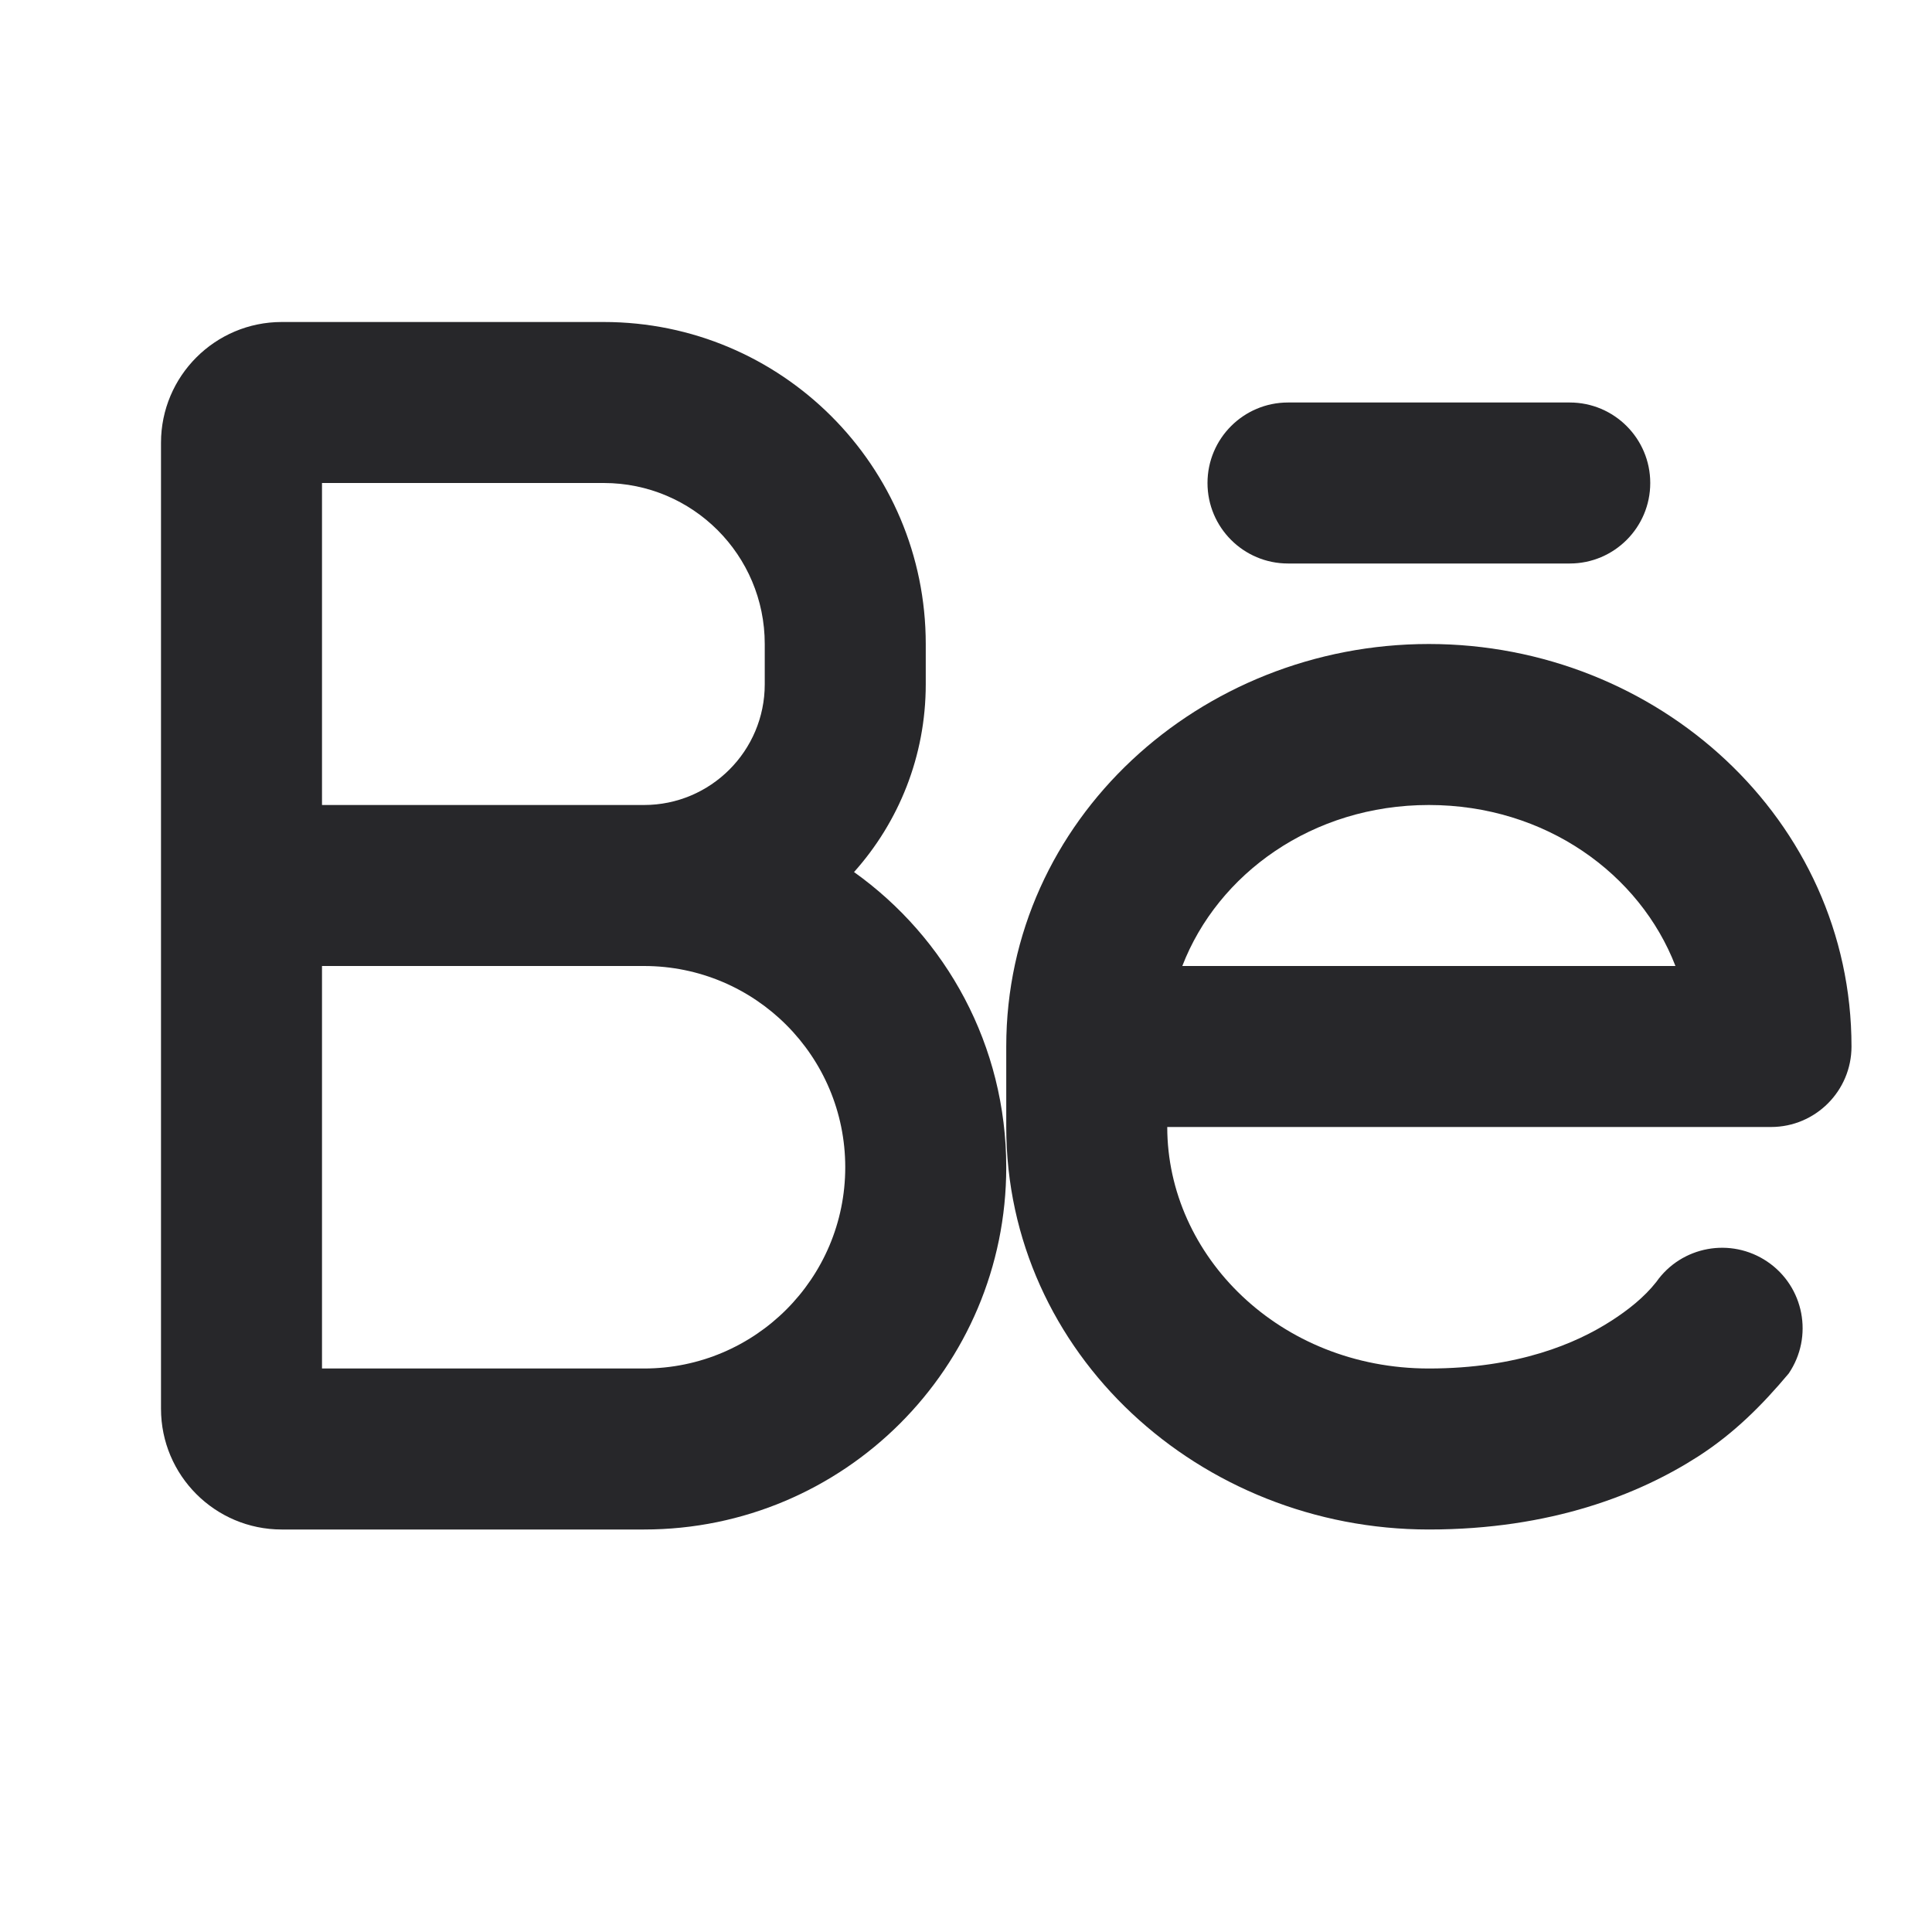
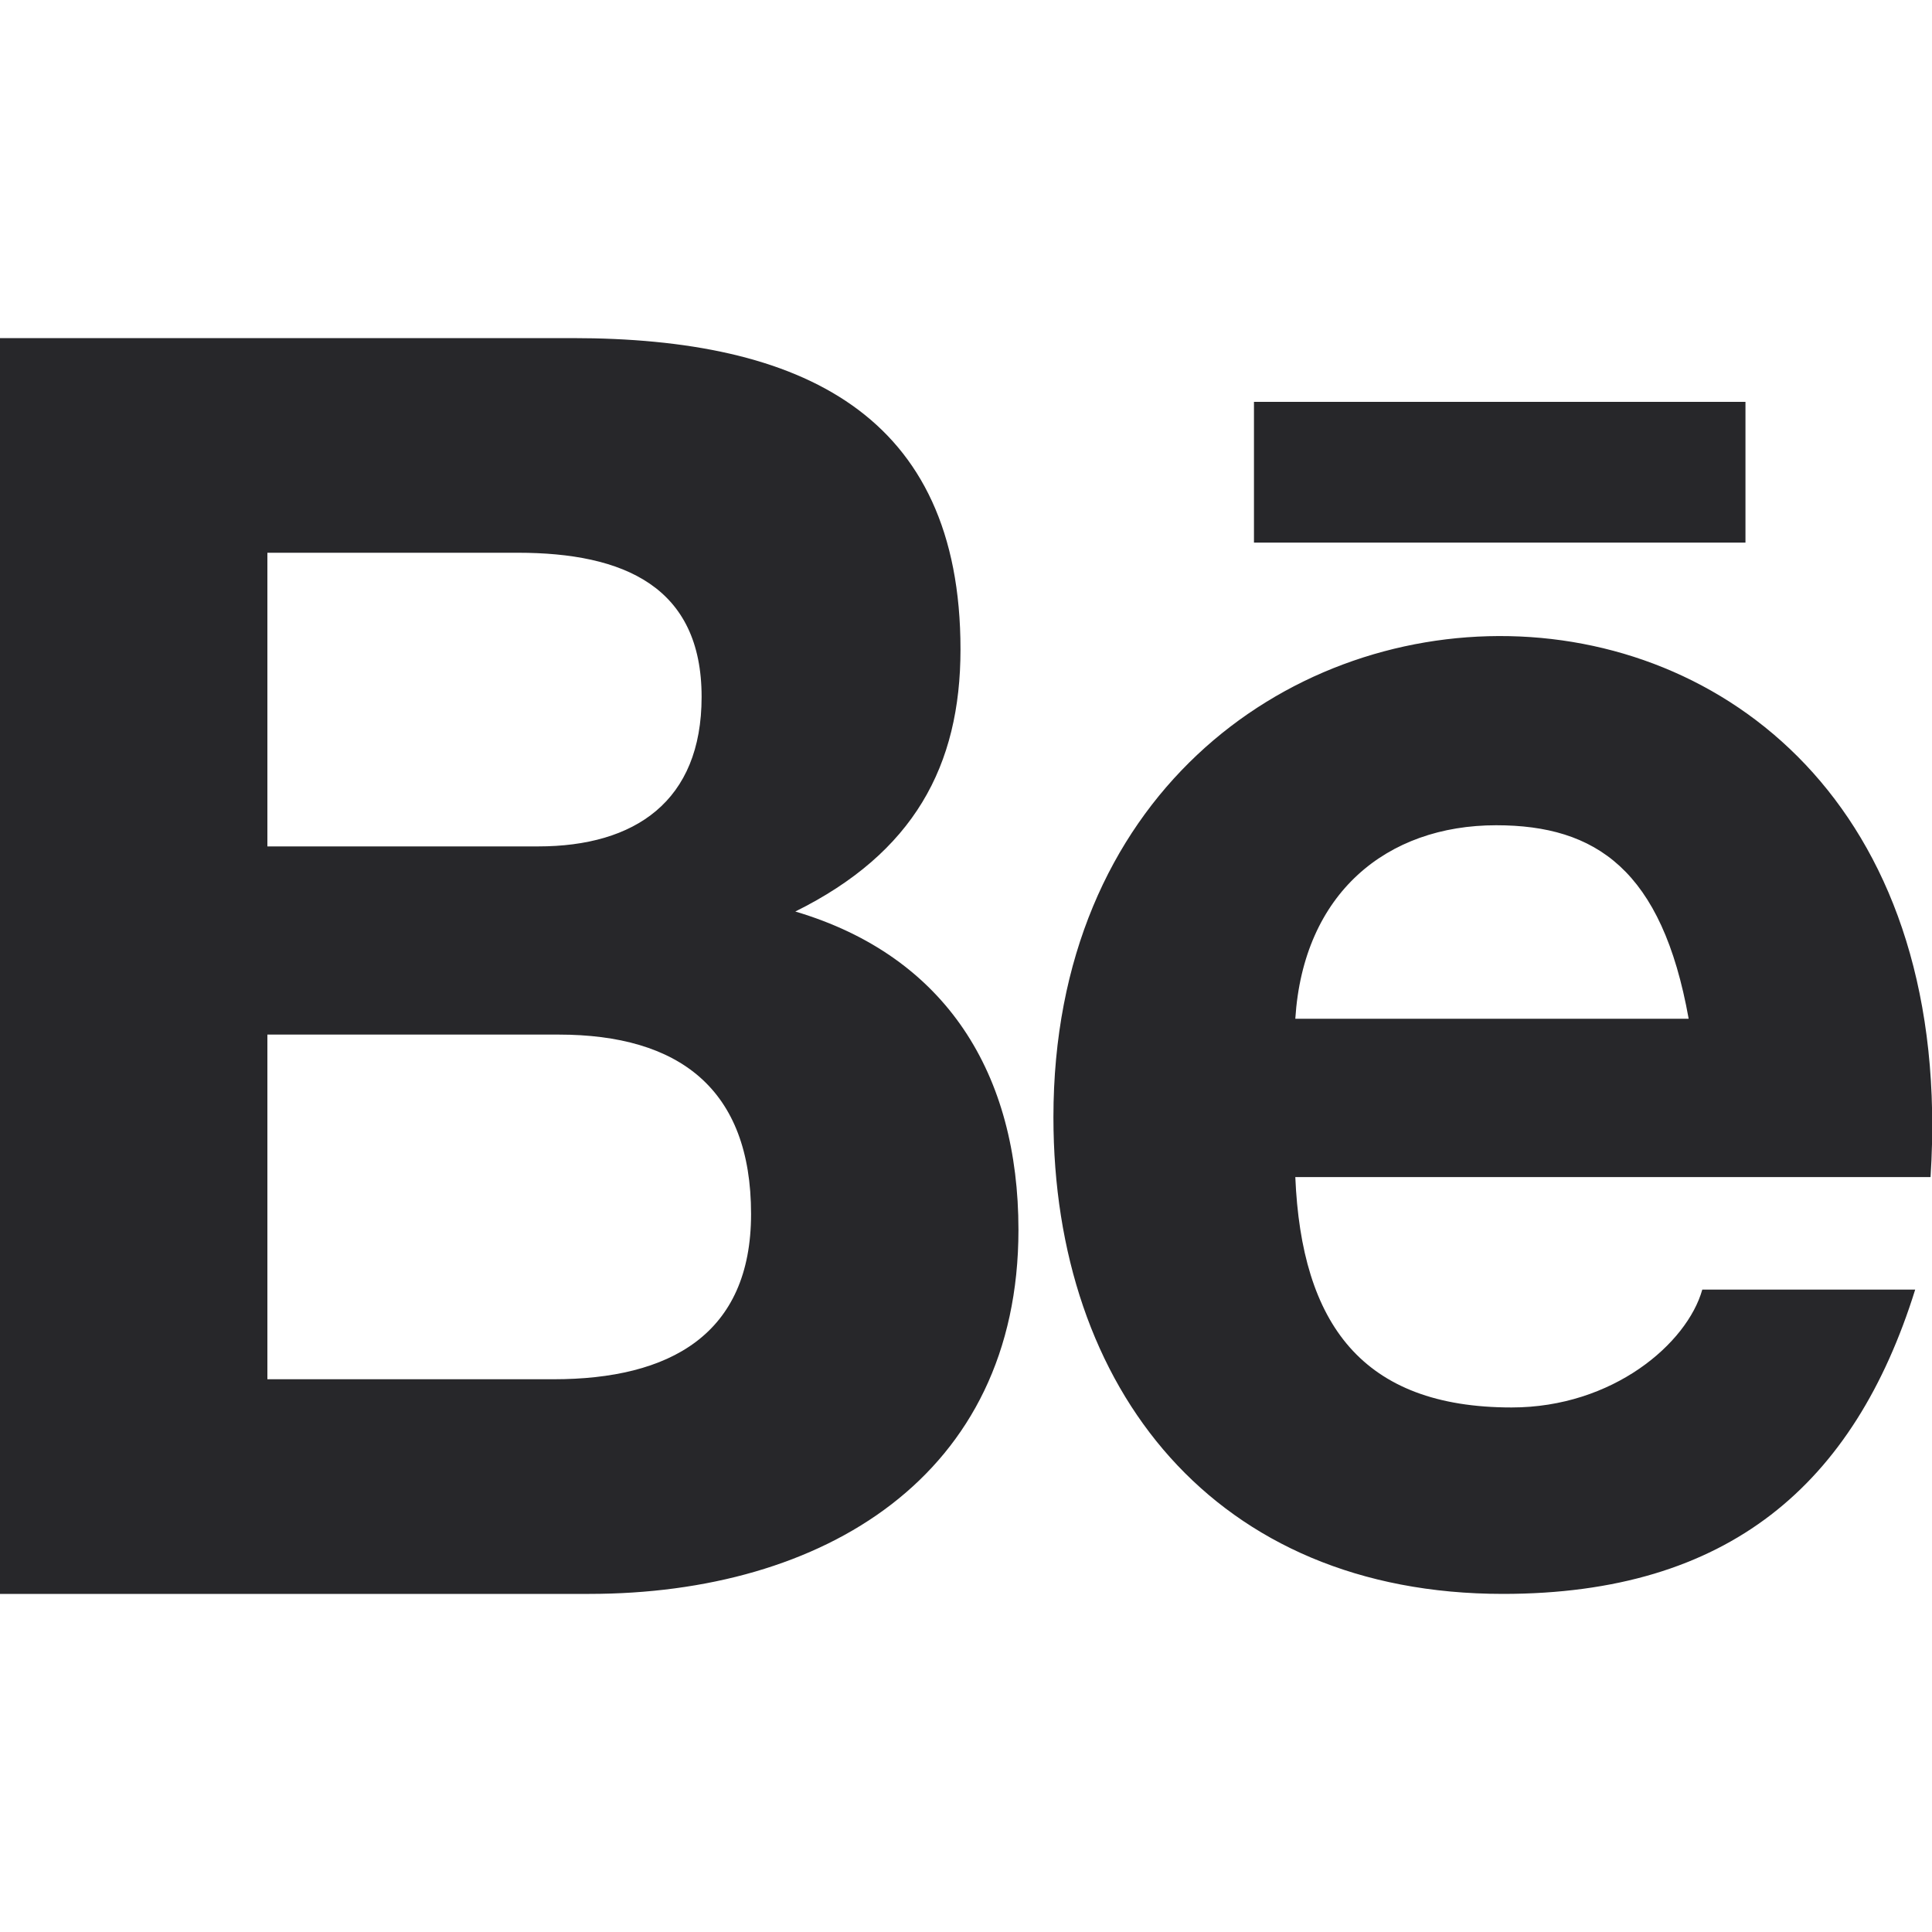
- <svg xmlns="http://www.w3.org/2000/svg" viewBox="0 0 24 24" fill="none">
+ <svg xmlns="http://www.w3.org/2000/svg" viewBox="0 -3.5 20 20" version="1.1" fill="#000000">
  <g id="SVGRepo_bgCarrier" stroke-width="0" />
  <g id="SVGRepo_tracerCarrier" stroke-linecap="round" stroke-linejoin="round" />
  <g id="SVGRepo_iconCarrier">
-     <path fill-rule="evenodd" clip-rule="evenodd" d="M11.5 8.5C11.5 9.396 11.163 10.214 10.609 10.833C11.754 11.649 12.5 12.987 12.5 14.5C12.5 16.985 10.485 19 8 19H3.5C2.672 19 2 18.328 2 17.5V5.5C2 4.672 2.672 4 3.5 4H7.5C9.709 4 11.5 5.791 11.5 8V8.5ZM4 10V6H7.5C8.605 6 9.5 6.895 9.5 8V8.5C9.5 9.328 8.828 10 8 10H4ZM4 12H8C9.381 12 10.5 13.119 10.5 14.5C10.5 15.881 9.381 17 8 17H4V12Z" fill="#27272a" />
-     <path d="M15 6C15 5.448 15.448 5 16 5H19.5C20.052 5 20.5 5.448 20.5 6C20.5 6.552 20.052 7 19.5 7H16C15.448 7 15 6.552 15 6Z" fill="#27272a" />
-     <path fill-rule="evenodd" clip-rule="evenodd" d="M17.75 8C14.909 8 12.5 10.182 12.5 13V14C12.5 16.818 14.909 19 17.75 19C19.265 19 20.362 18.564 21.097 18.091C21.539 17.806 21.886 17.46 22.22 17.062C22.53 16.605 22.412 15.983 21.955 15.673C21.502 15.366 20.888 15.479 20.575 15.925C20.422 16.119 20.22 16.277 20.014 16.409C19.584 16.686 18.859 17 17.75 17C15.897 17 14.5 15.601 14.5 14H22C22.552 14 23 13.552 23 13C23 10.182 20.591 8 17.75 8ZM20.813 12C20.373 10.859 19.201 10 17.75 10C16.299 10 15.127 10.859 14.687 12H20.813Z" fill="#27272a" />
+     <defs> </defs>
+     <g id="Page-1" stroke="none" stroke-width="1" fill="none" fill-rule="evenodd">
+       <g id="Dribbble-Light-Preview" transform="translate(-100, -7482)" fill="#27272a">
+         <g id="icons" transform="translate(56, 160)">
+           <path d="M56.981,7324.117 L62.069,7324.117 L62.069,7322.66 L56.981,7322.66 L56.981,7324.117 Z M59.489,7327.043 C58.354,7327.043 57.492,7327.747 57.409,7329.046 L61.481,7329.046 C61.205,7327.504 60.52,7327.043 59.489,7327.043 L59.489,7327.043 Z M59.648,7333.07 C60.696,7333.07 61.465,7332.408 61.622,7331.85 L63.826,7331.85 C63.196,7333.867 61.895,7335 59.559,7335 C56.578,7335 54.905,7332.88 54.905,7330.066 C54.905,7323.441 64.465,7323.203 63.985,7330.685 L57.409,7330.685 C57.473,7332.204 58.1,7333.07 59.648,7333.07 L59.648,7333.07 Z M49.73,7332.778 C50.933,7332.778 51.775,7332.316 51.775,7331.067 C51.775,7329.772 51.031,7329.21 49.782,7329.21 L46.768,7329.21 L46.768,7332.778 L49.73,7332.778 Z M49.571,7327.262 C50.572,7327.262 51.263,7326.796 51.263,7325.714 C51.263,7324.574 50.459,7324.222 49.36,7324.222 L46.768,7324.222 L46.768,7327.262 L49.571,7327.262 L49.571,7327.262 Z M49.924,7322 C52.295,7322 53.943,7322.784 53.943,7325.222 C53.943,7326.43 53.458,7327.329 52.233,7327.936 C53.801,7328.401 54.543,7329.624 54.543,7331.231 C54.543,7333.782 52.52,7335 50.1,7335 L44,7335 L44,7322 L49.924,7322 Z" id="behance-[#27272a]"> </path>
+         </g>
+       </g>
+     </g>
  </g>
</svg>
